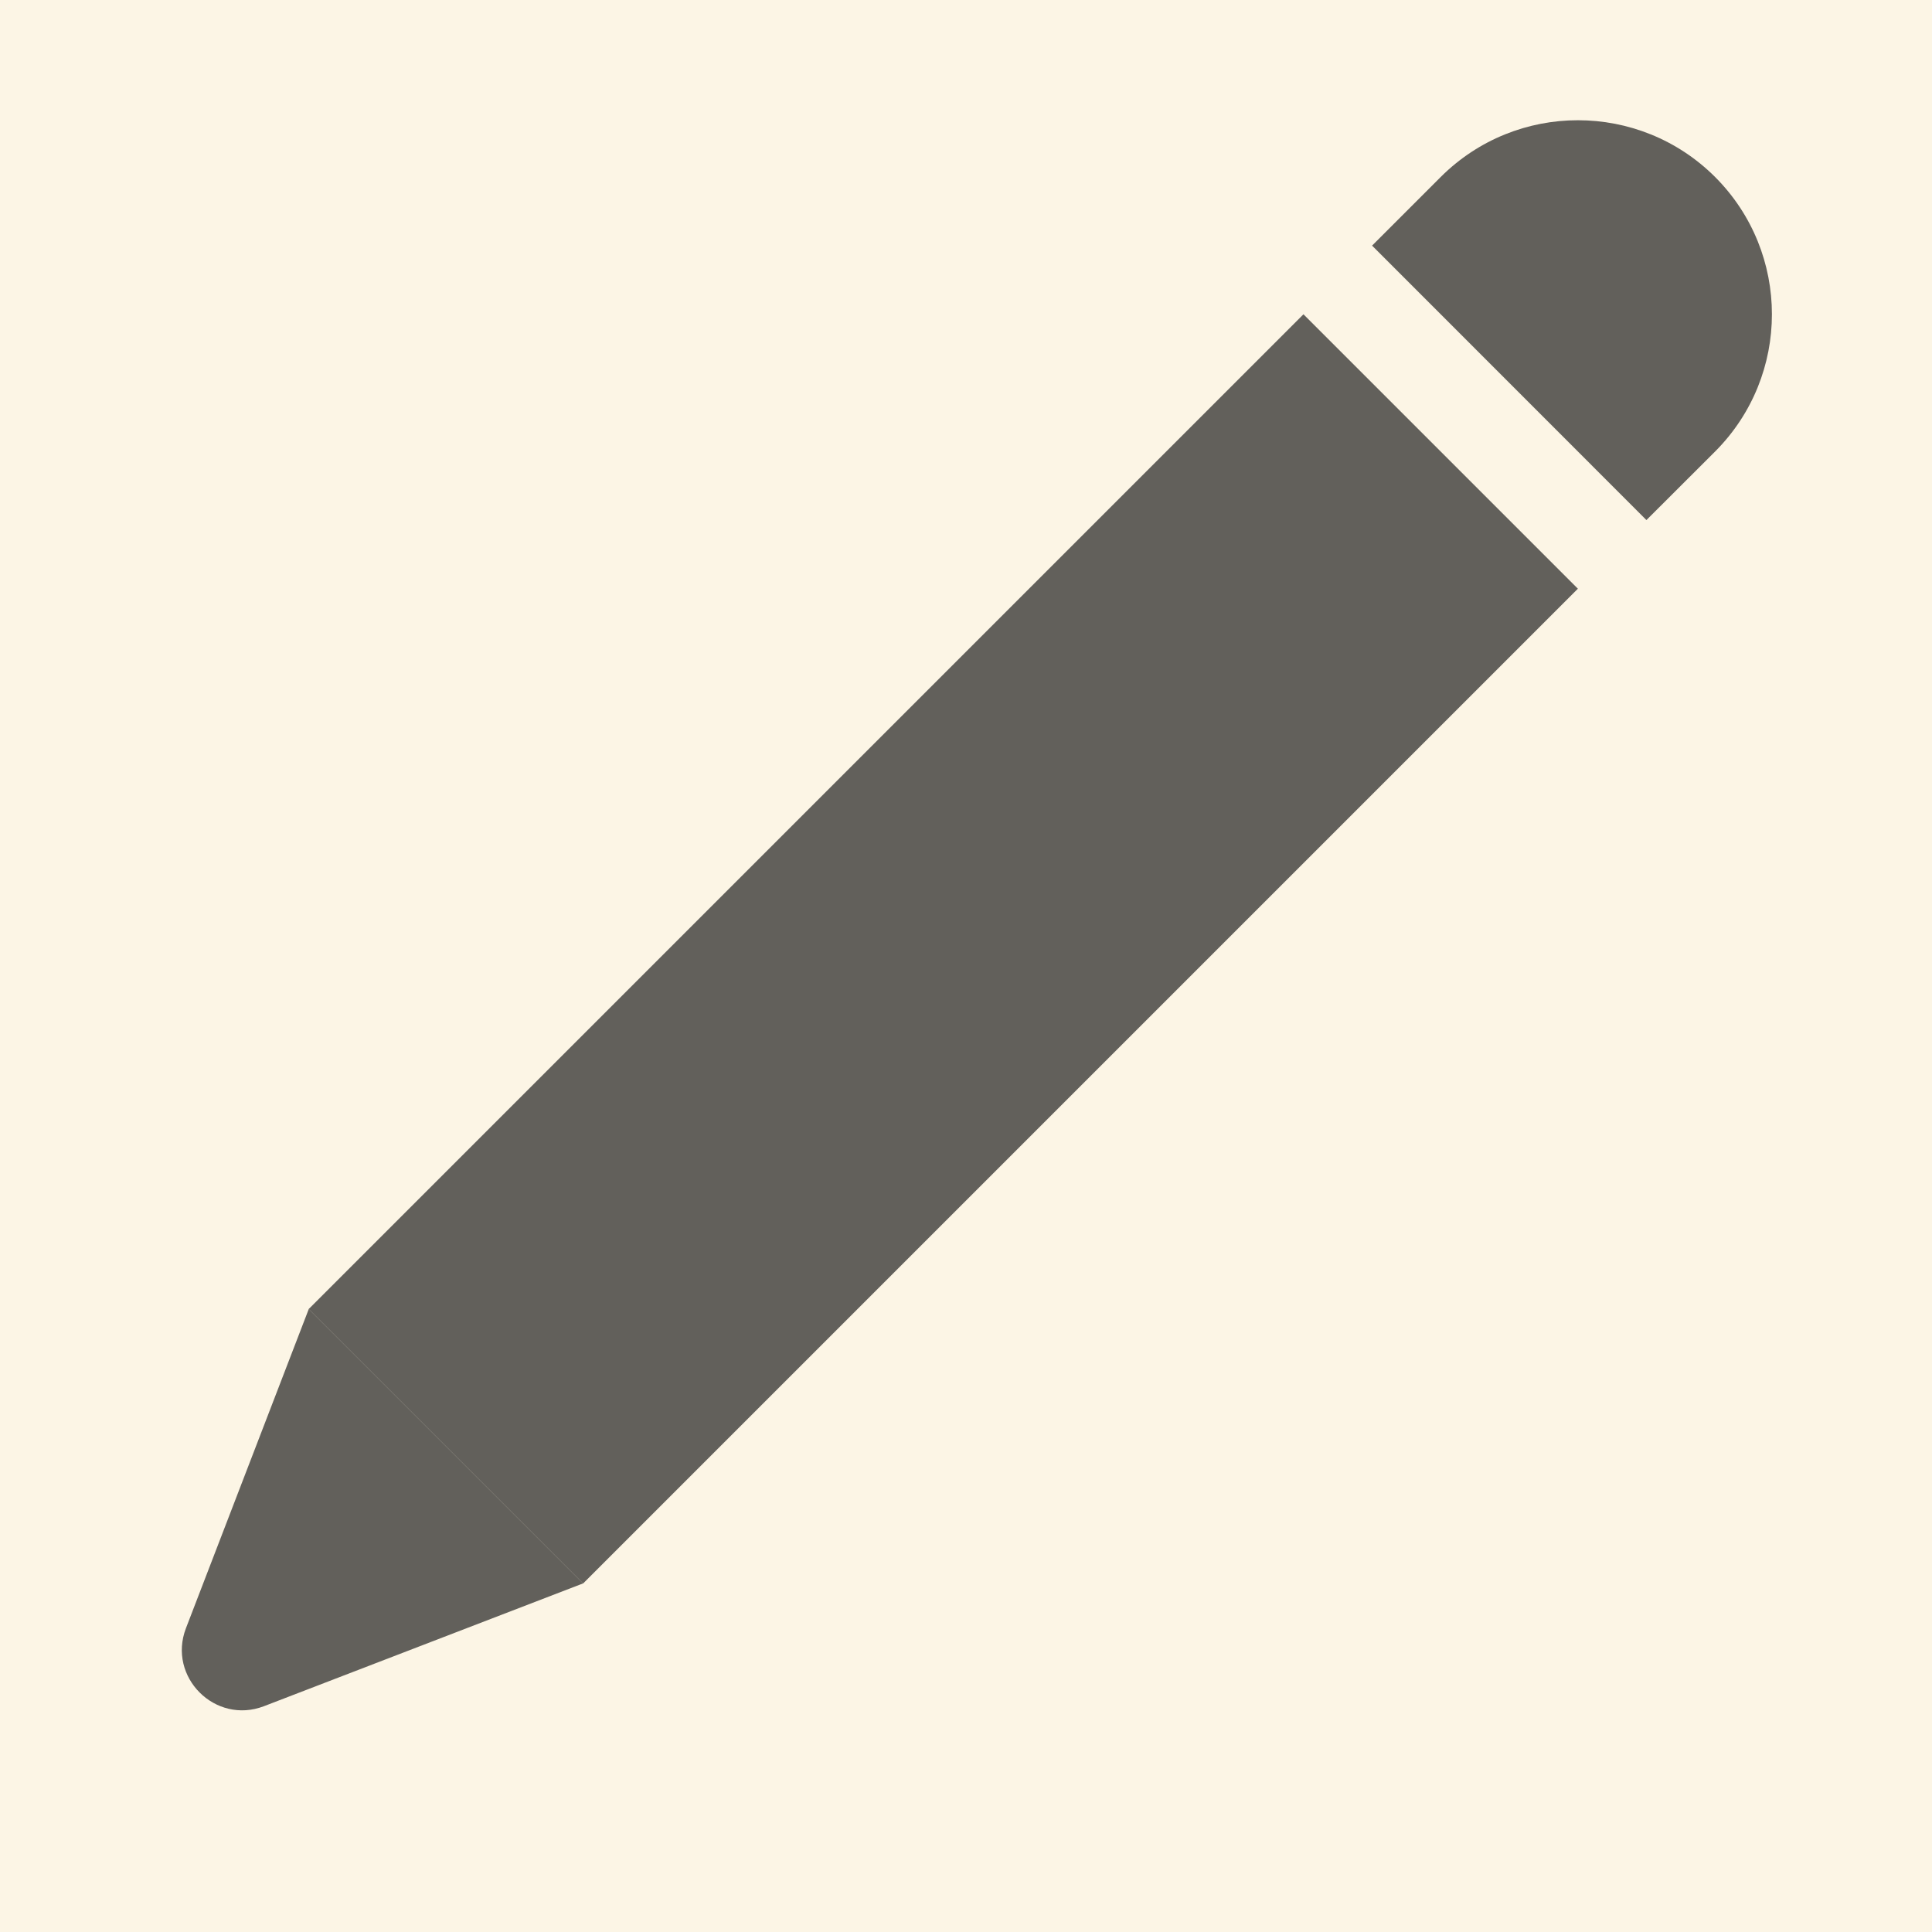
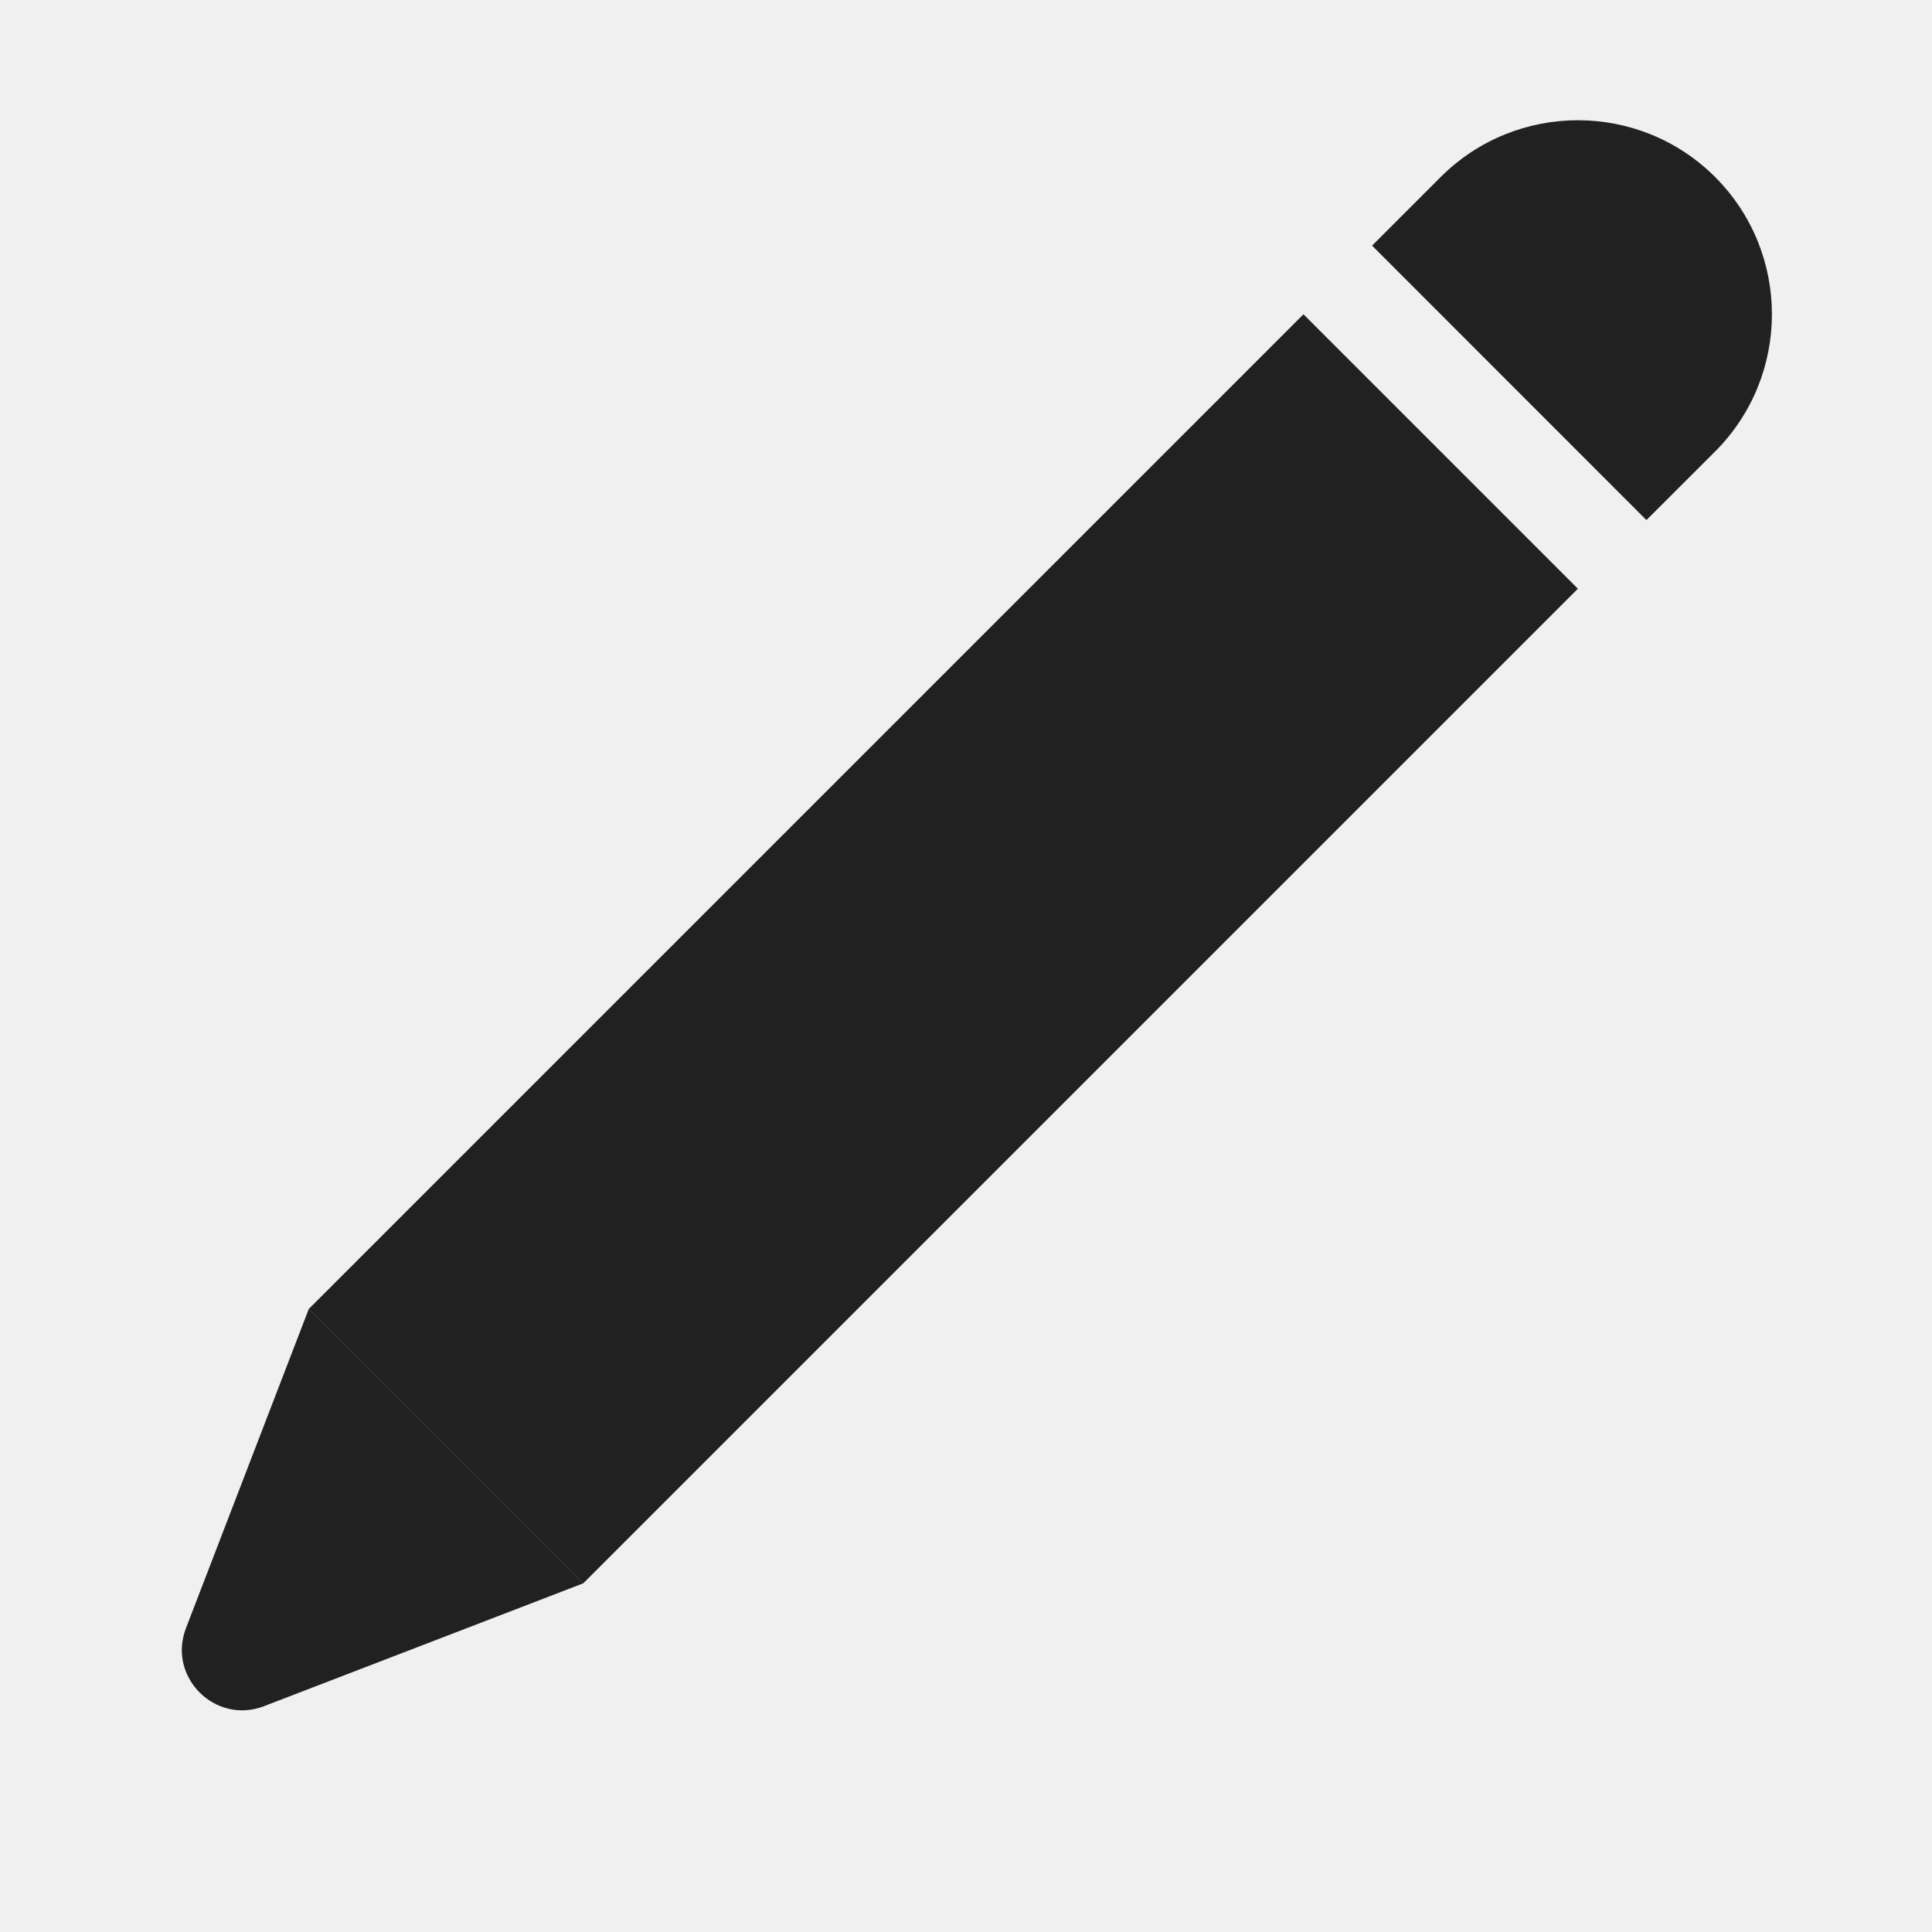
<svg xmlns="http://www.w3.org/2000/svg" width="16" height="16" viewBox="0 0 16 16" fill="none">
-   <rect width="16" height="16" fill="#F5F5F5" />
-   <rect width="1440" height="1416" transform="translate(-290 -254)" fill="#FCF5E5" />
-   <mask id="path-1-inside-1_0_1" fill="white">
-     <path d="M-210 -174H1070V36H-210V-174Z" />
-   </mask>
-   <path d="M1070 35H-210V37H1070V35Z" fill="#212121" fill-opacity="0.4" mask="url(#path-1-inside-1_0_1)" />
-   <g opacity="0.7">
-     <rect x="13.068" y="4.875" width="11.651" height="3.214" transform="rotate(135 13.0676 4.87506)" fill="#212121" />
-     <path d="M14.204 1.466C14.831 2.094 14.831 3.111 14.204 3.739L13.635 4.307L11.363 2.034L11.931 1.466C12.559 0.839 13.576 0.839 14.204 1.466Z" fill="#212121" />
-     <path d="M1.54 13.484L2.557 10.841L4.829 13.113L2.186 14.13C1.782 14.285 1.385 13.888 1.54 13.484Z" fill="#212121" />
-   </g>
+   <rect x="13.068" y="4.875" width="11.651" height="3.214" transform="rotate(135 13.0676 4.87506)" fill="#212121" />
+   <path d="M14.204 1.466C14.831 2.094 14.831 3.111 14.204 3.739L13.635 4.307L11.363 2.034L11.931 1.466C12.559 0.839 13.576 0.839 14.204 1.466Z" fill="#212121" />
+   <path d="M1.54 13.484L2.557 10.841L4.829 13.113L2.186 14.13C1.782 14.285 1.385 13.888 1.54 13.484Z" fill="#212121" />
</svg>
